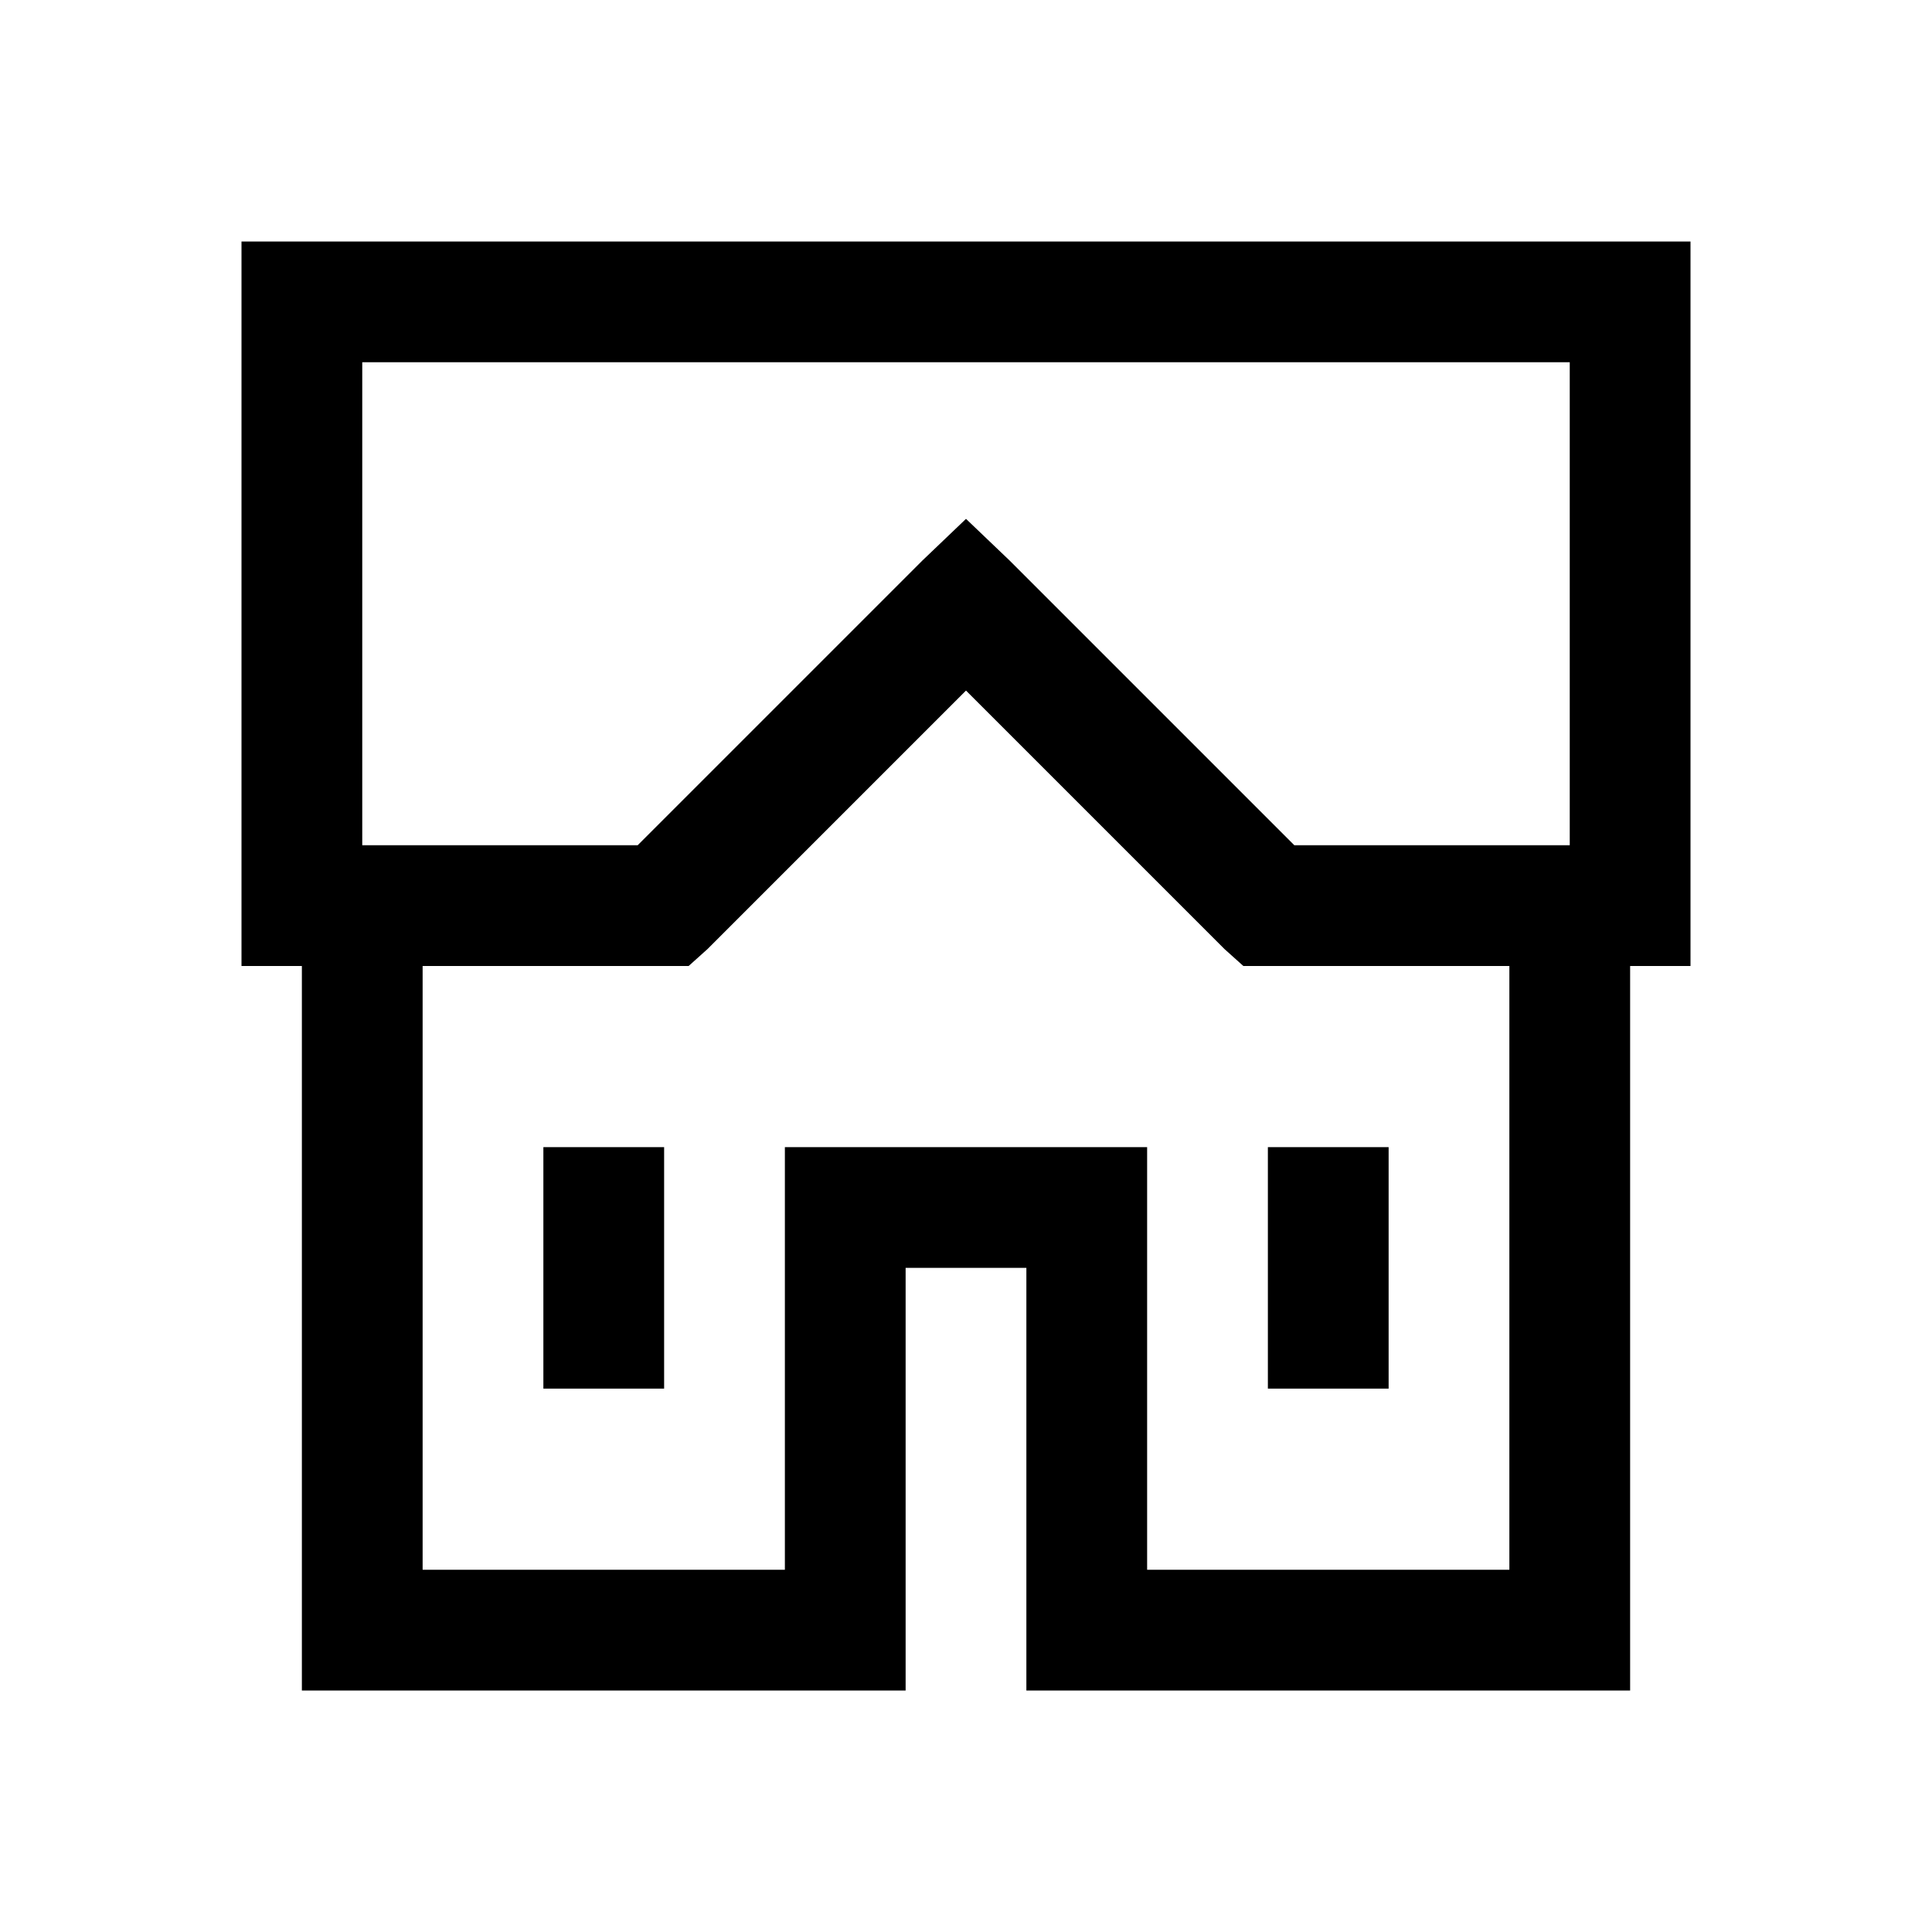
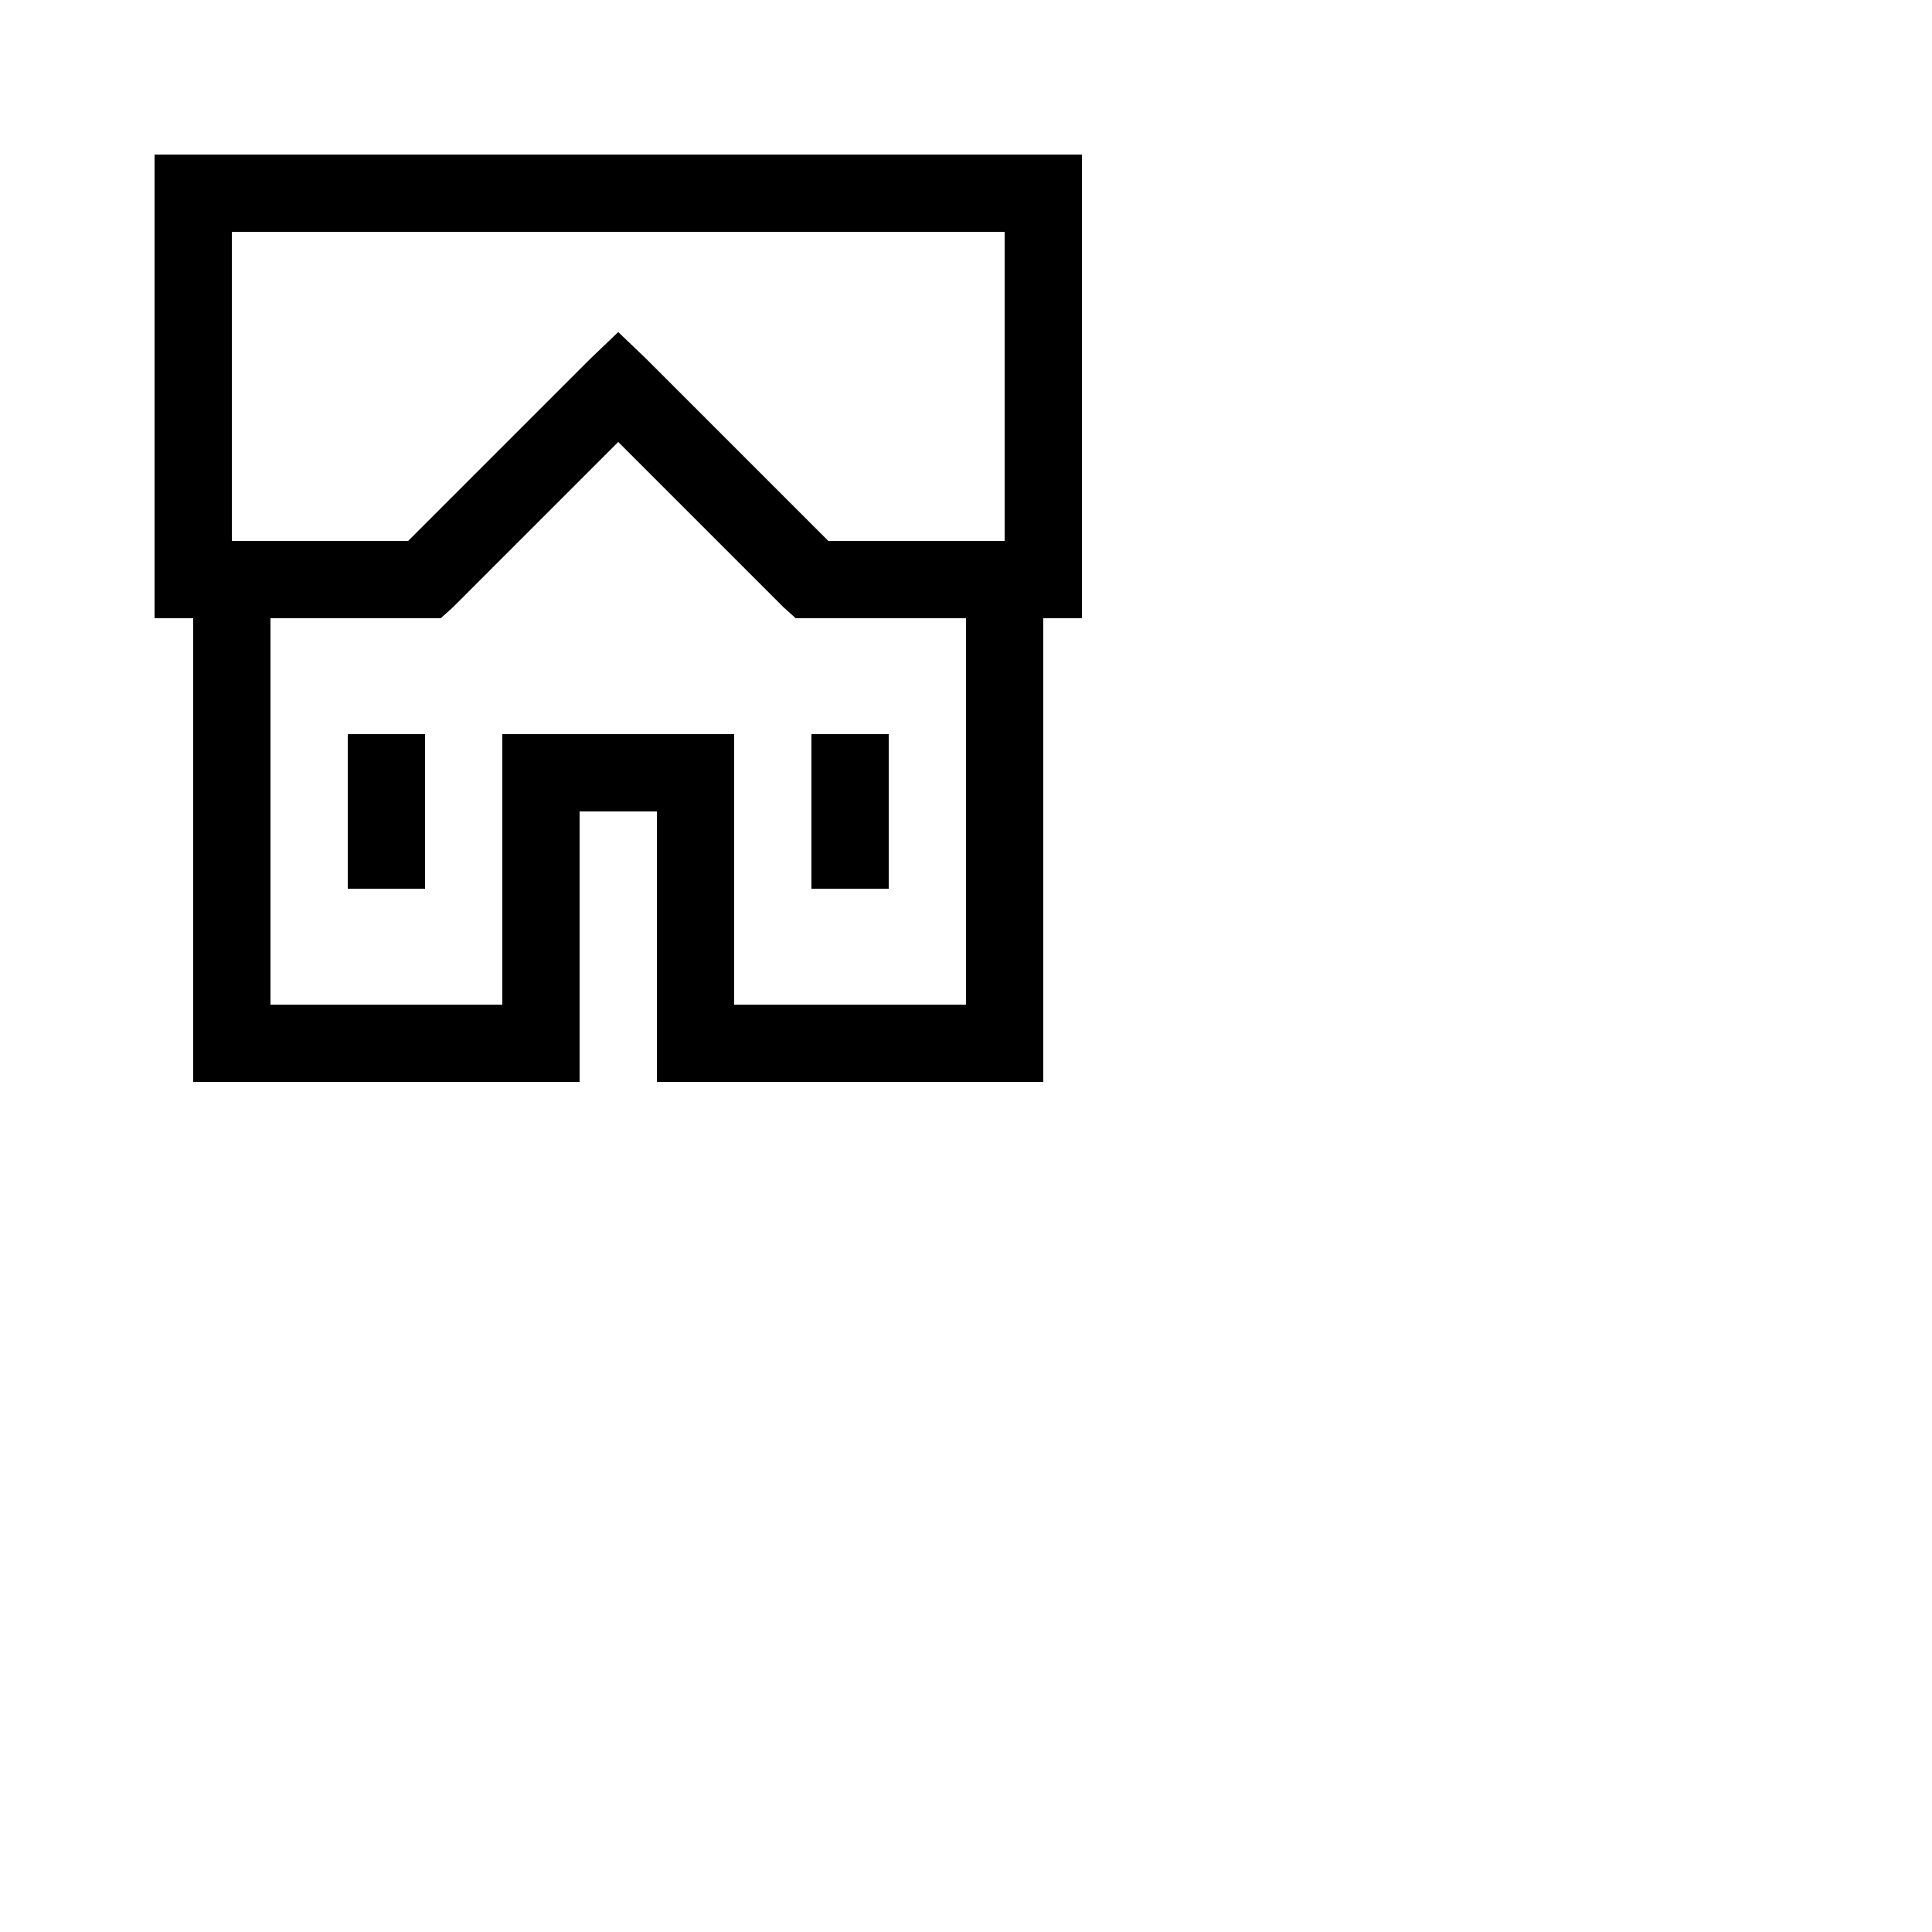
- <svg xmlns="http://www.w3.org/2000/svg" viewBox="0 0 32 32">
+ <svg xmlns="http://www.w3.org/2000/svg" width="50px" height="50px" viewBox="0 0 50 50">
  <path style="text-indent:0;text-align:start;line-height:normal;text-transform:none;block-progression:tb;-inkscape-font-specification:Bitstream Vera Sans" d="M 4 4 L 4 5 L 4 15 L 4 16 L 5 16 L 5 27 L 5 28 L 6 28 L 14 28 L 15 28 L 15 27 L 15 21 L 17 21 L 17 27 L 17 28 L 18 28 L 26 28 L 27 28 L 27 27 L 27 16 L 28 16 L 28 15 L 28 5 L 28 4 L 27 4 L 5 4 L 4 4 z M 6 6 L 26 6 L 26 14 L 21.438 14 L 16.719 9.281 L 16 8.594 L 15.281 9.281 L 10.562 14 L 7 14 L 6 14 L 6 6 z M 16 11.438 L 20.281 15.719 L 20.594 16 L 21 16 L 25 16 L 25 26 L 19 26 L 19 20 L 19 19 L 18 19 L 14 19 L 13 19 L 13 20 L 13 26 L 7 26 L 7 16 L 11 16 L 11.406 16 L 11.719 15.719 L 16 11.438 z M 9 19 L 9 23 L 11 23 L 11 19 L 9 19 z M 21 19 L 21 23 L 23 23 L 23 19 L 21 19 z" overflow="visible" font-family="Bitstream Vera Sans" />
</svg>
